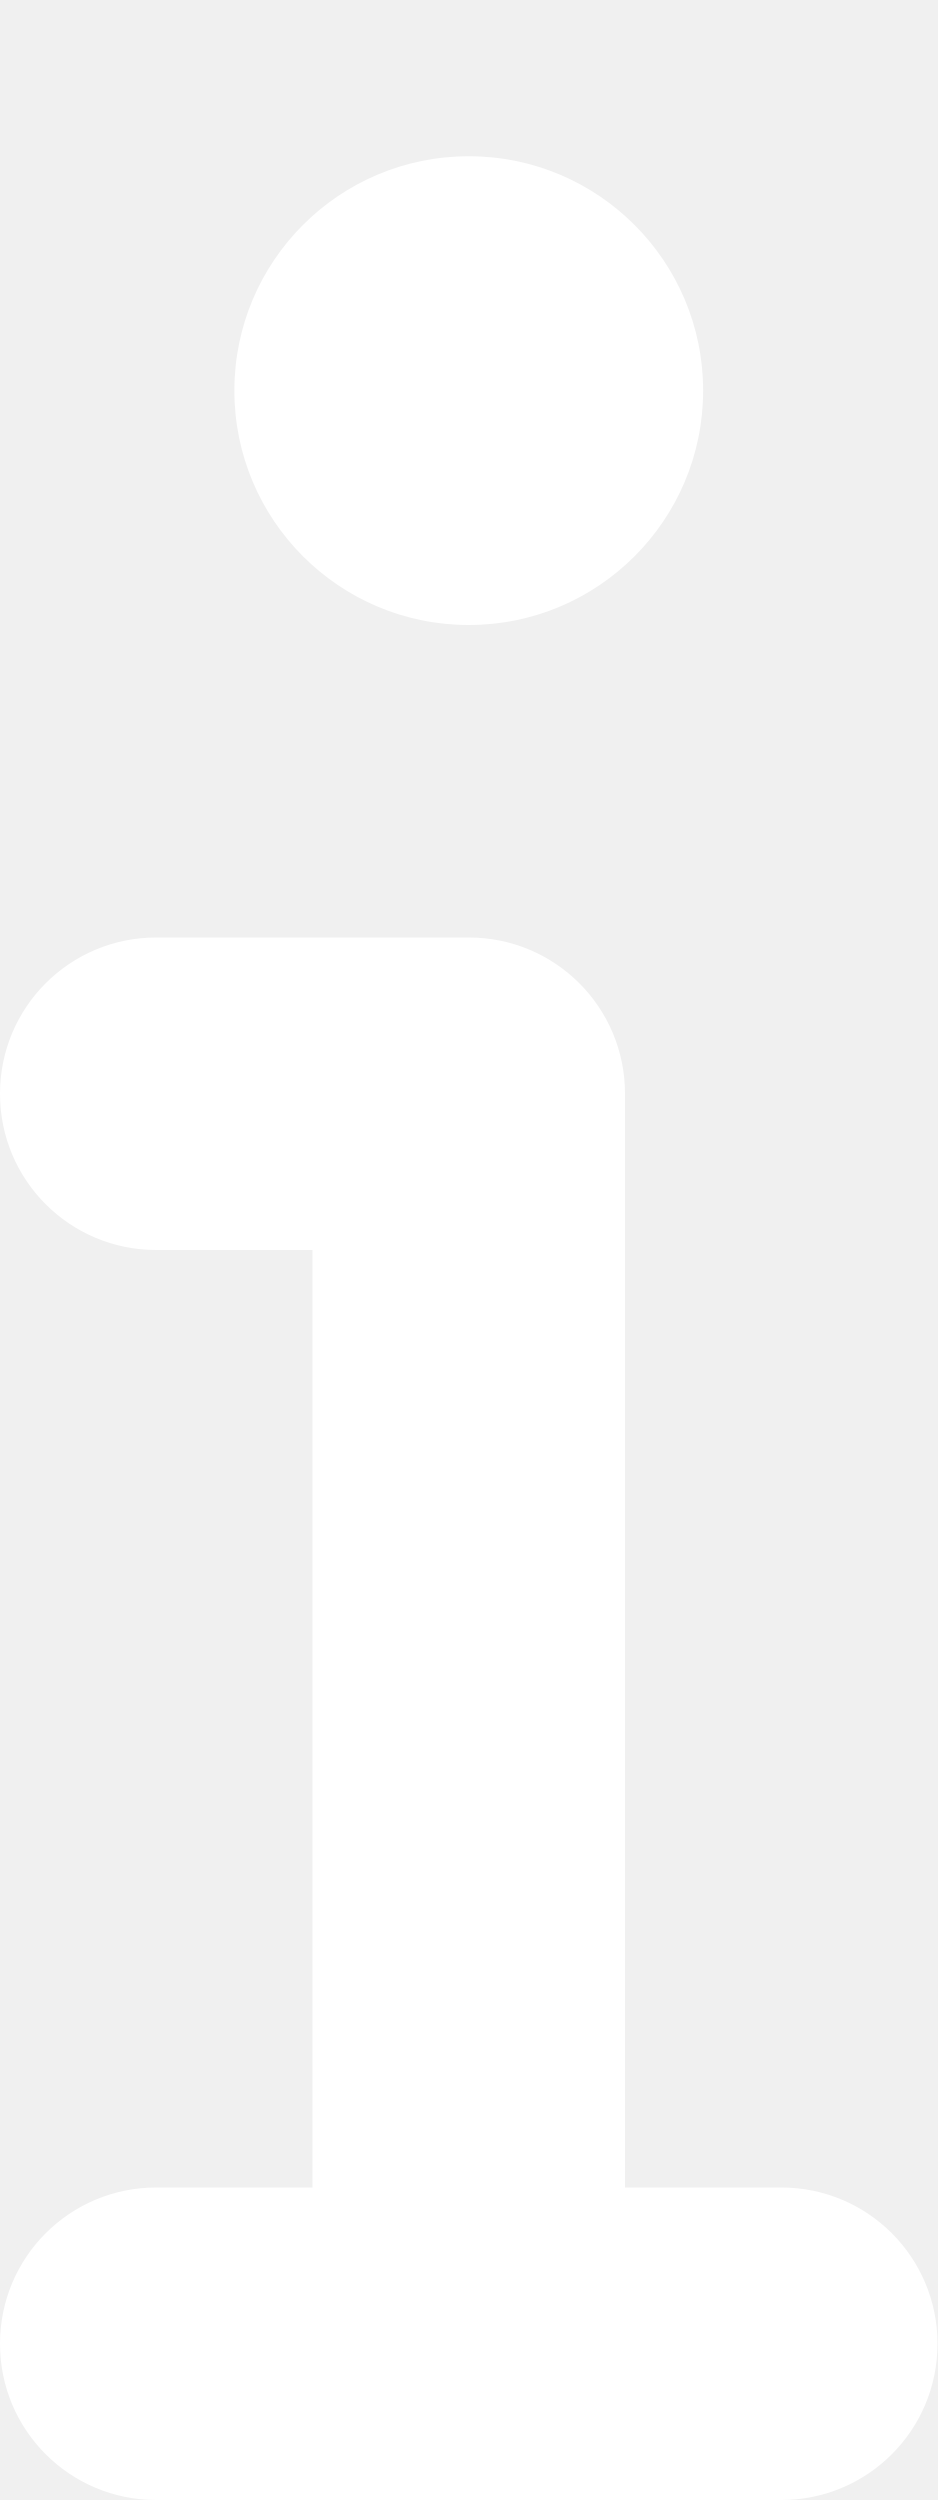
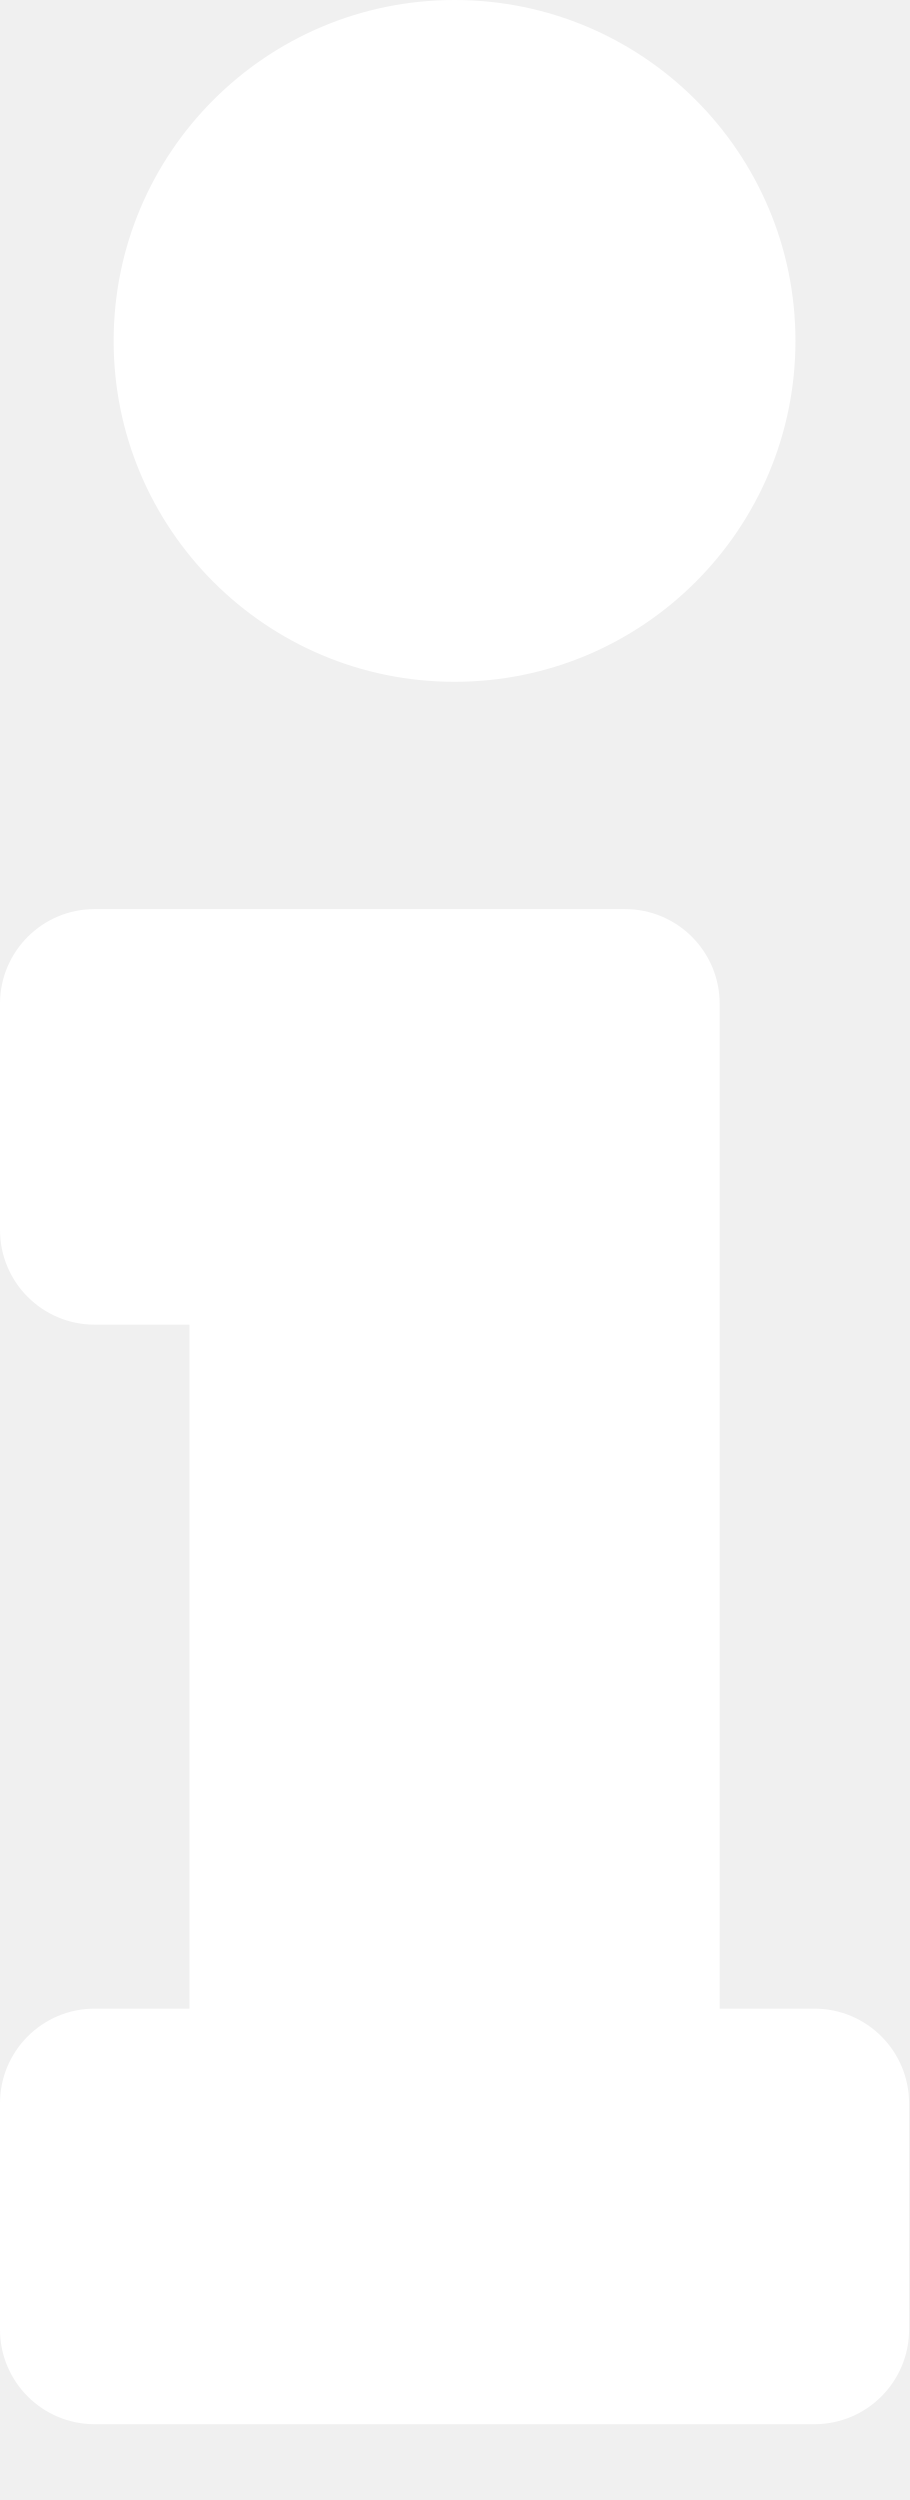
- <svg xmlns="http://www.w3.org/2000/svg" height="16" width="6" viewBox="0 0 192 512" fill="white">
-   <path d="M48 80a48 48 0 1 1 96 0A48 48 0 1 1 48 80zM0 224c0-17.7 14.3-32 32-32H96c17.7 0 32 14.3 32 32V448h32c17.7 0 32 14.3 32 32s-14.3 32-32 32H32c-17.7 0-32-14.3-32-32s14.3-32 32-32H64V256H32c-17.7 0-32-14.3-32-32z" />
+ <svg xmlns="http://www.w3.org/2000/svg" width="8" height="22" viewBox="0 0 8 22" fill="none">
+   <path d="M0.833 17.676H1.667V11.657H0.833C0.373 11.657 0 11.284 0 10.824V8.833C0 8.373 0.373 8 0.833 8H5.5C5.96 8 6.333 8.373 6.333 8.833V17.676H7.167C7.627 17.676 8 18.049 8 18.509V20.5C8 20.96 7.627 21.333 7.167 21.333H0.833C0.373 21.333 0 20.96 0 20.5V18.509C0 18.049 0.373 17.676 0.833 17.676ZM4 0C2.343 0 1 1.343 1 3C1 4.657 2.343 6 4 6C5.657 6 7 4.657 7 3C7 1.343 5.657 0 4 0Z" fill="white" />
</svg>
